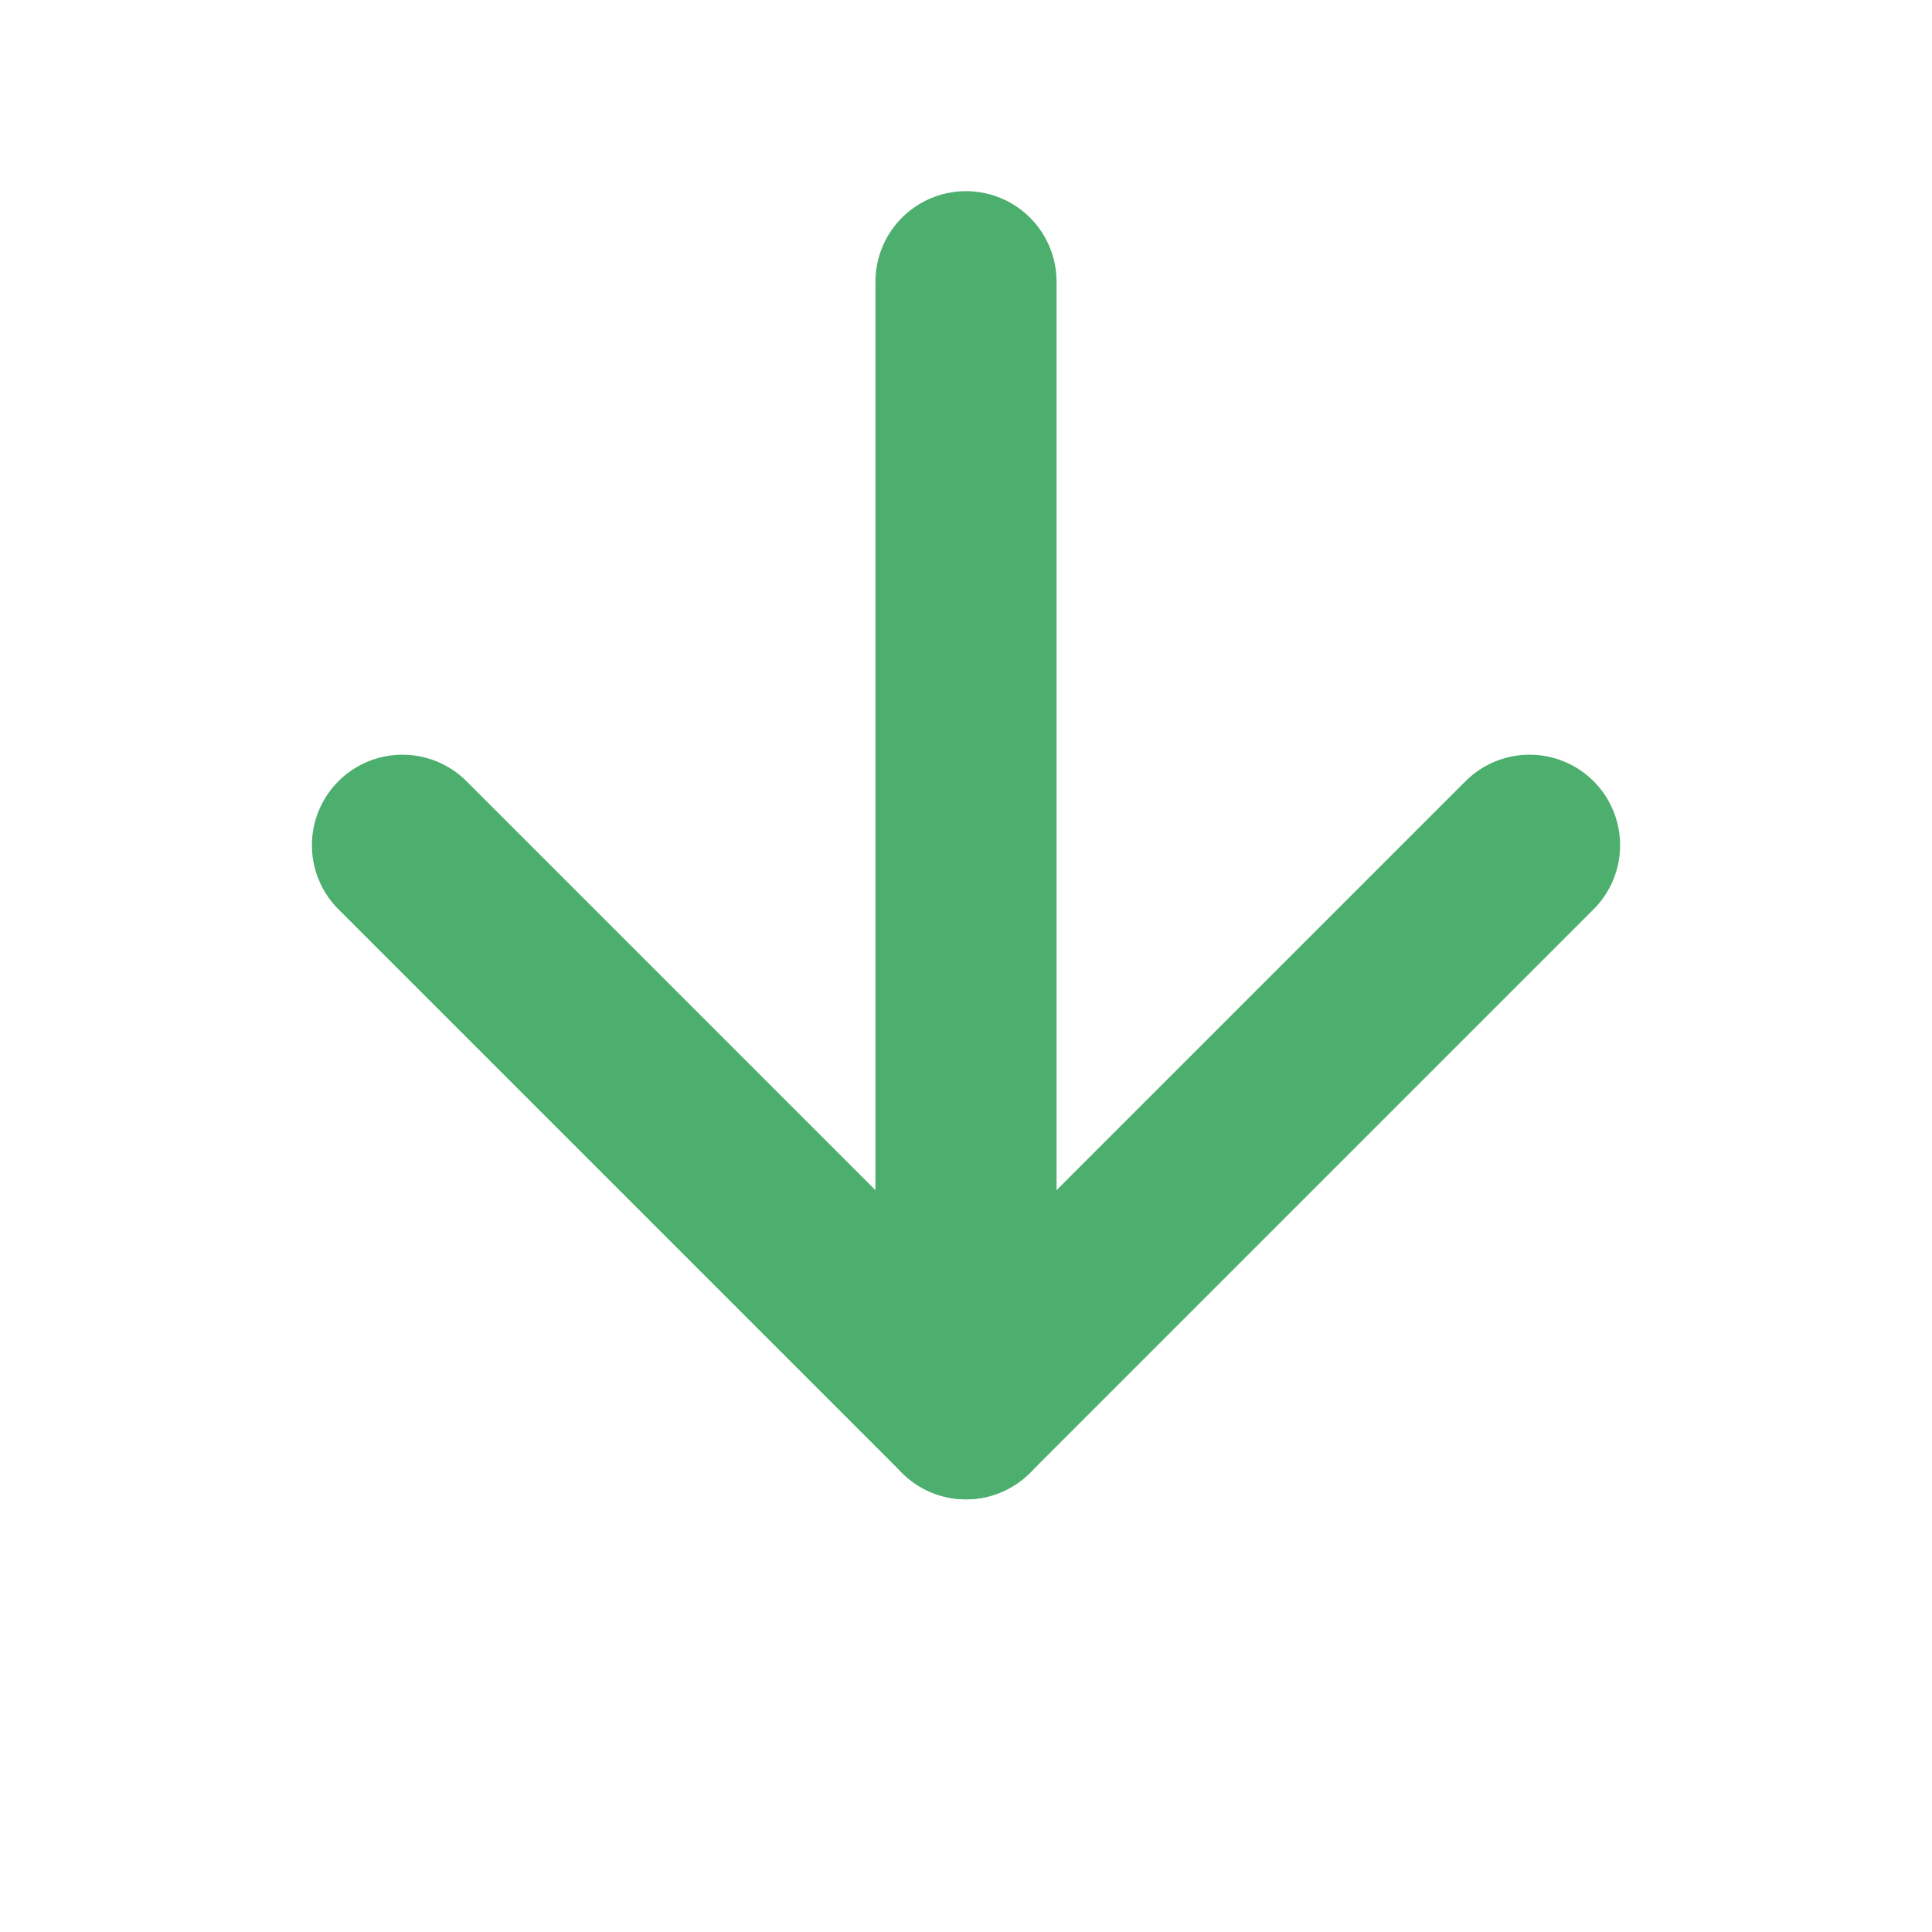
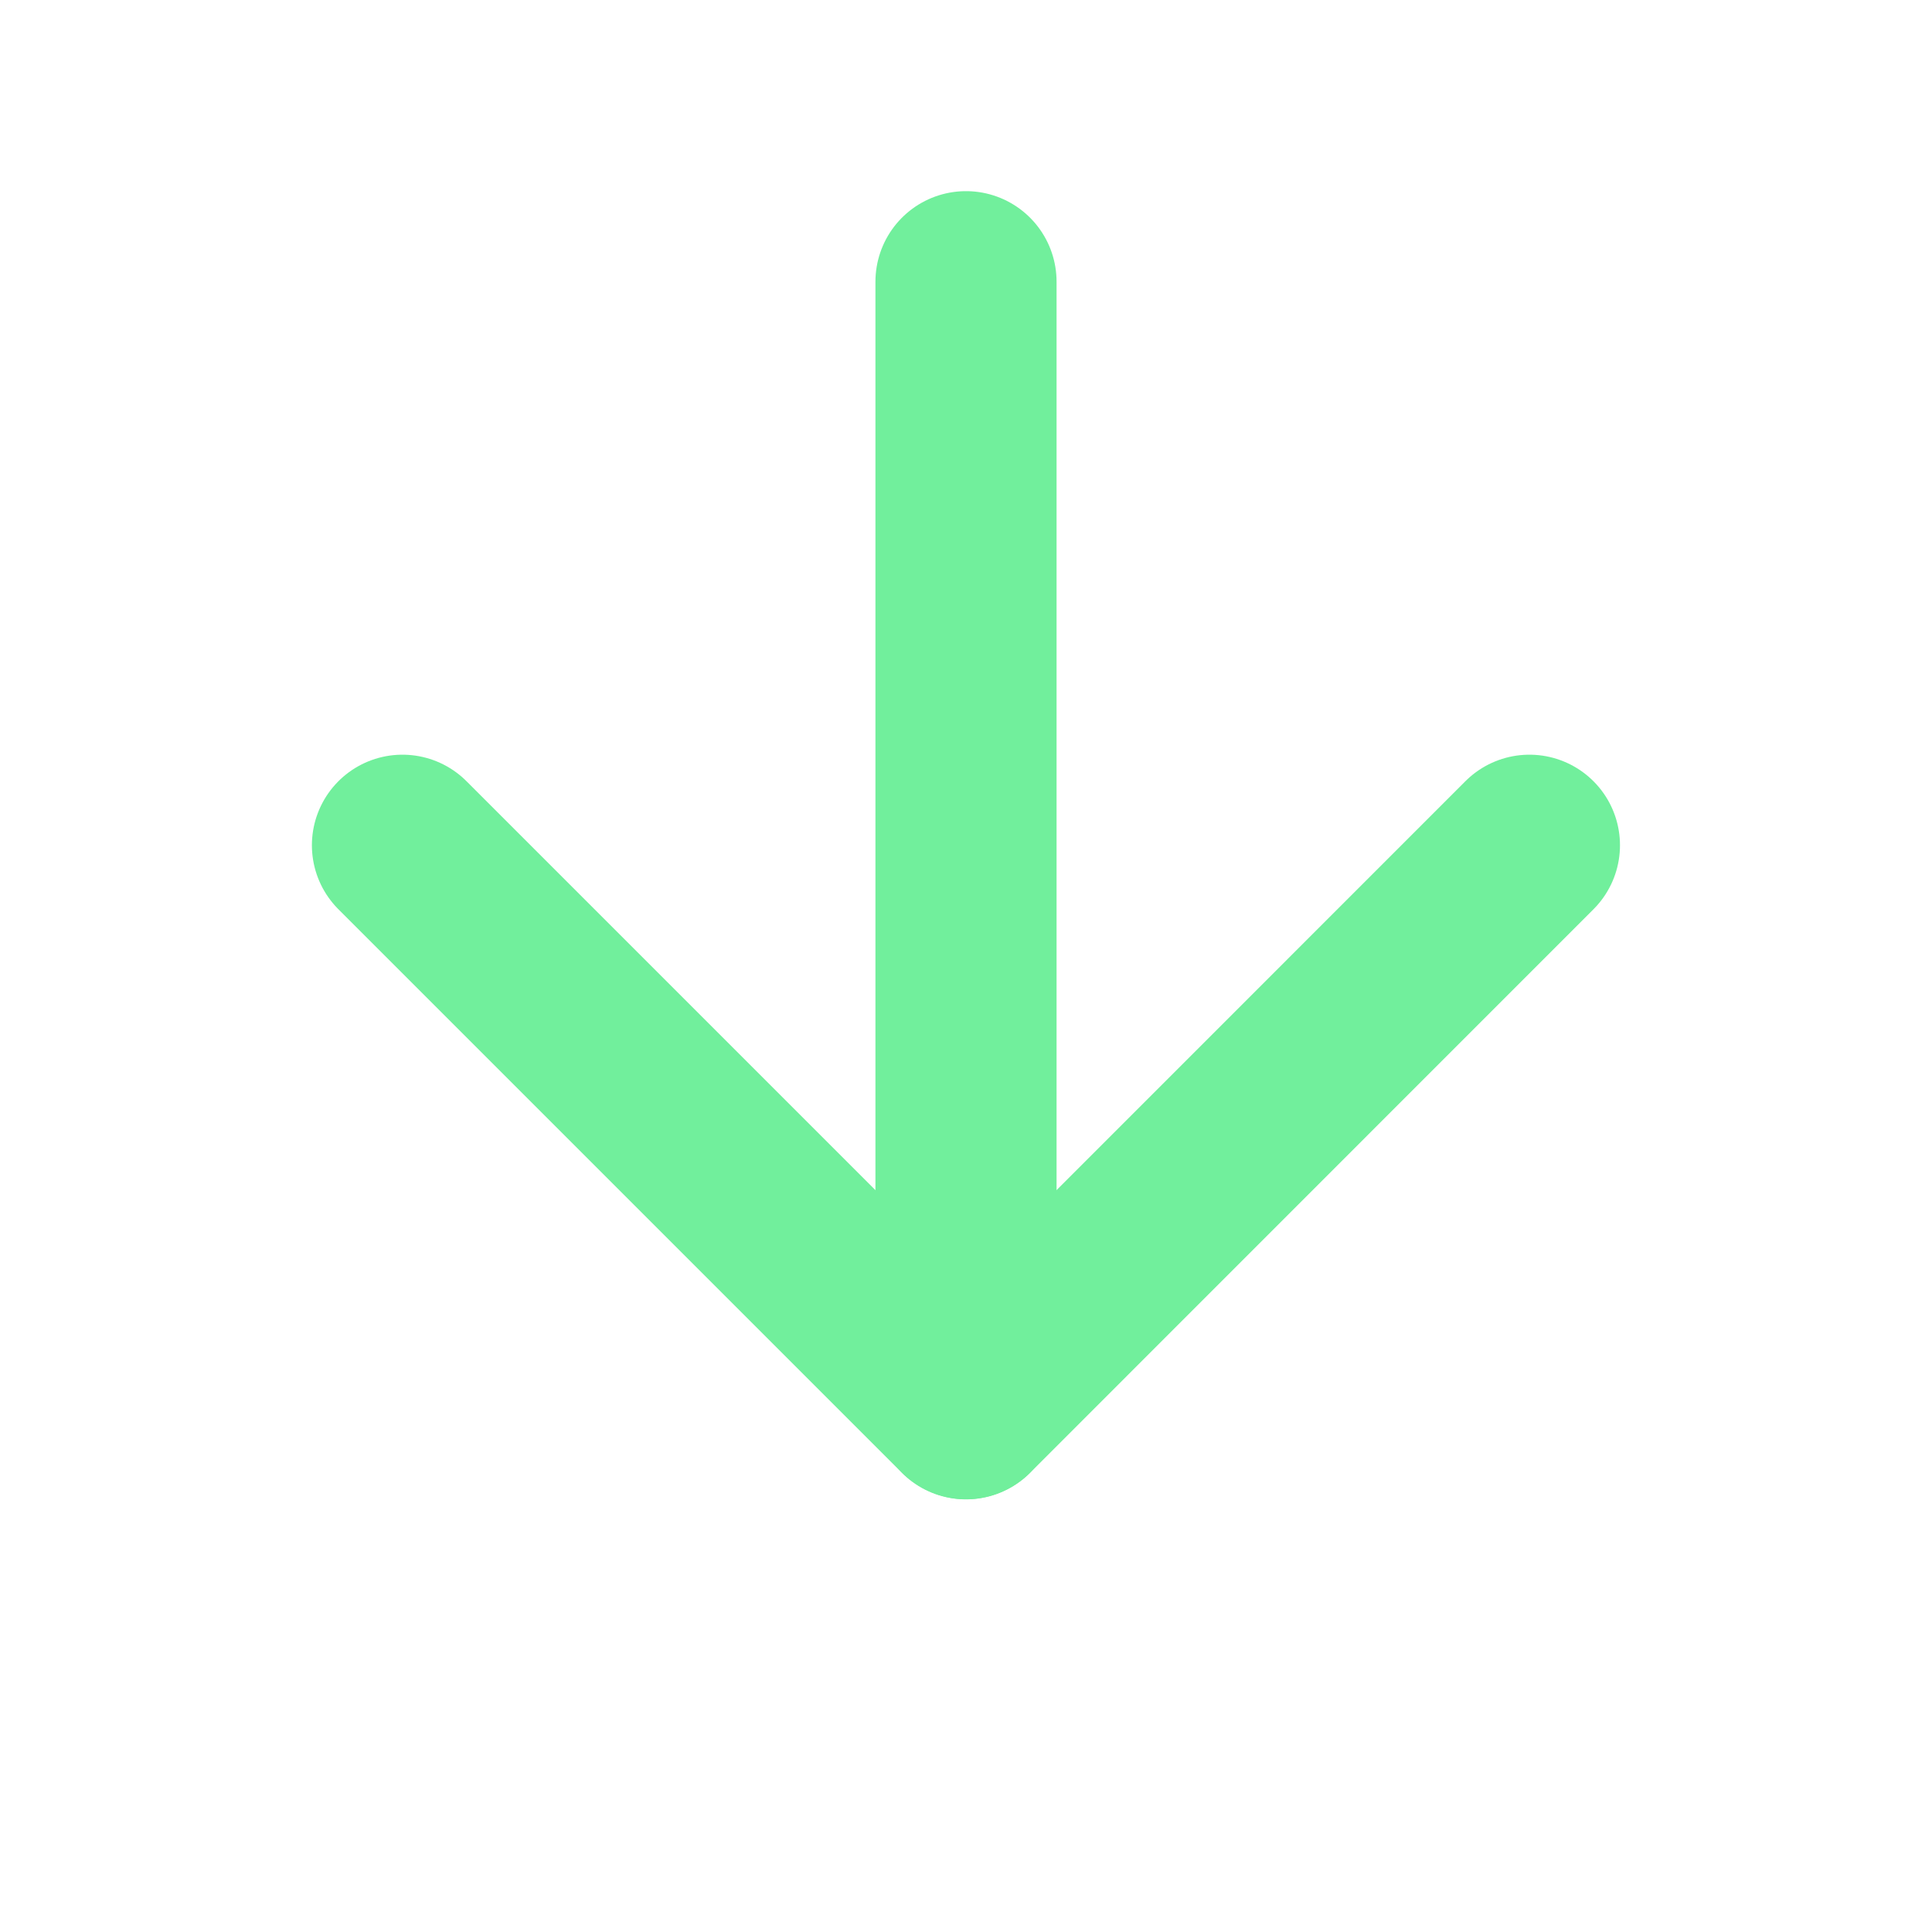
<svg xmlns="http://www.w3.org/2000/svg" width="16" height="16" viewBox="0 0 16 16" fill="none">
-   <path d="M8 2.333V11.667" stroke="#4DAF6E" stroke-width="1.5" stroke-linecap="round" stroke-linejoin="round" />
-   <path d="M12.667 7L8 11.667L3.333 7" stroke="#4DAF6E" stroke-width="1.5" stroke-linecap="round" stroke-linejoin="round" />
+   <path d="M8 2.333V11.666" stroke="#71EF9C" stroke-width="1.5" stroke-linecap="round" stroke-linejoin="round" />
+   <path d="M12.666 7L8 11.667L3.333 7" stroke="#71EF9C" stroke-width="1.5" stroke-linecap="round" stroke-linejoin="round" />
</svg>
